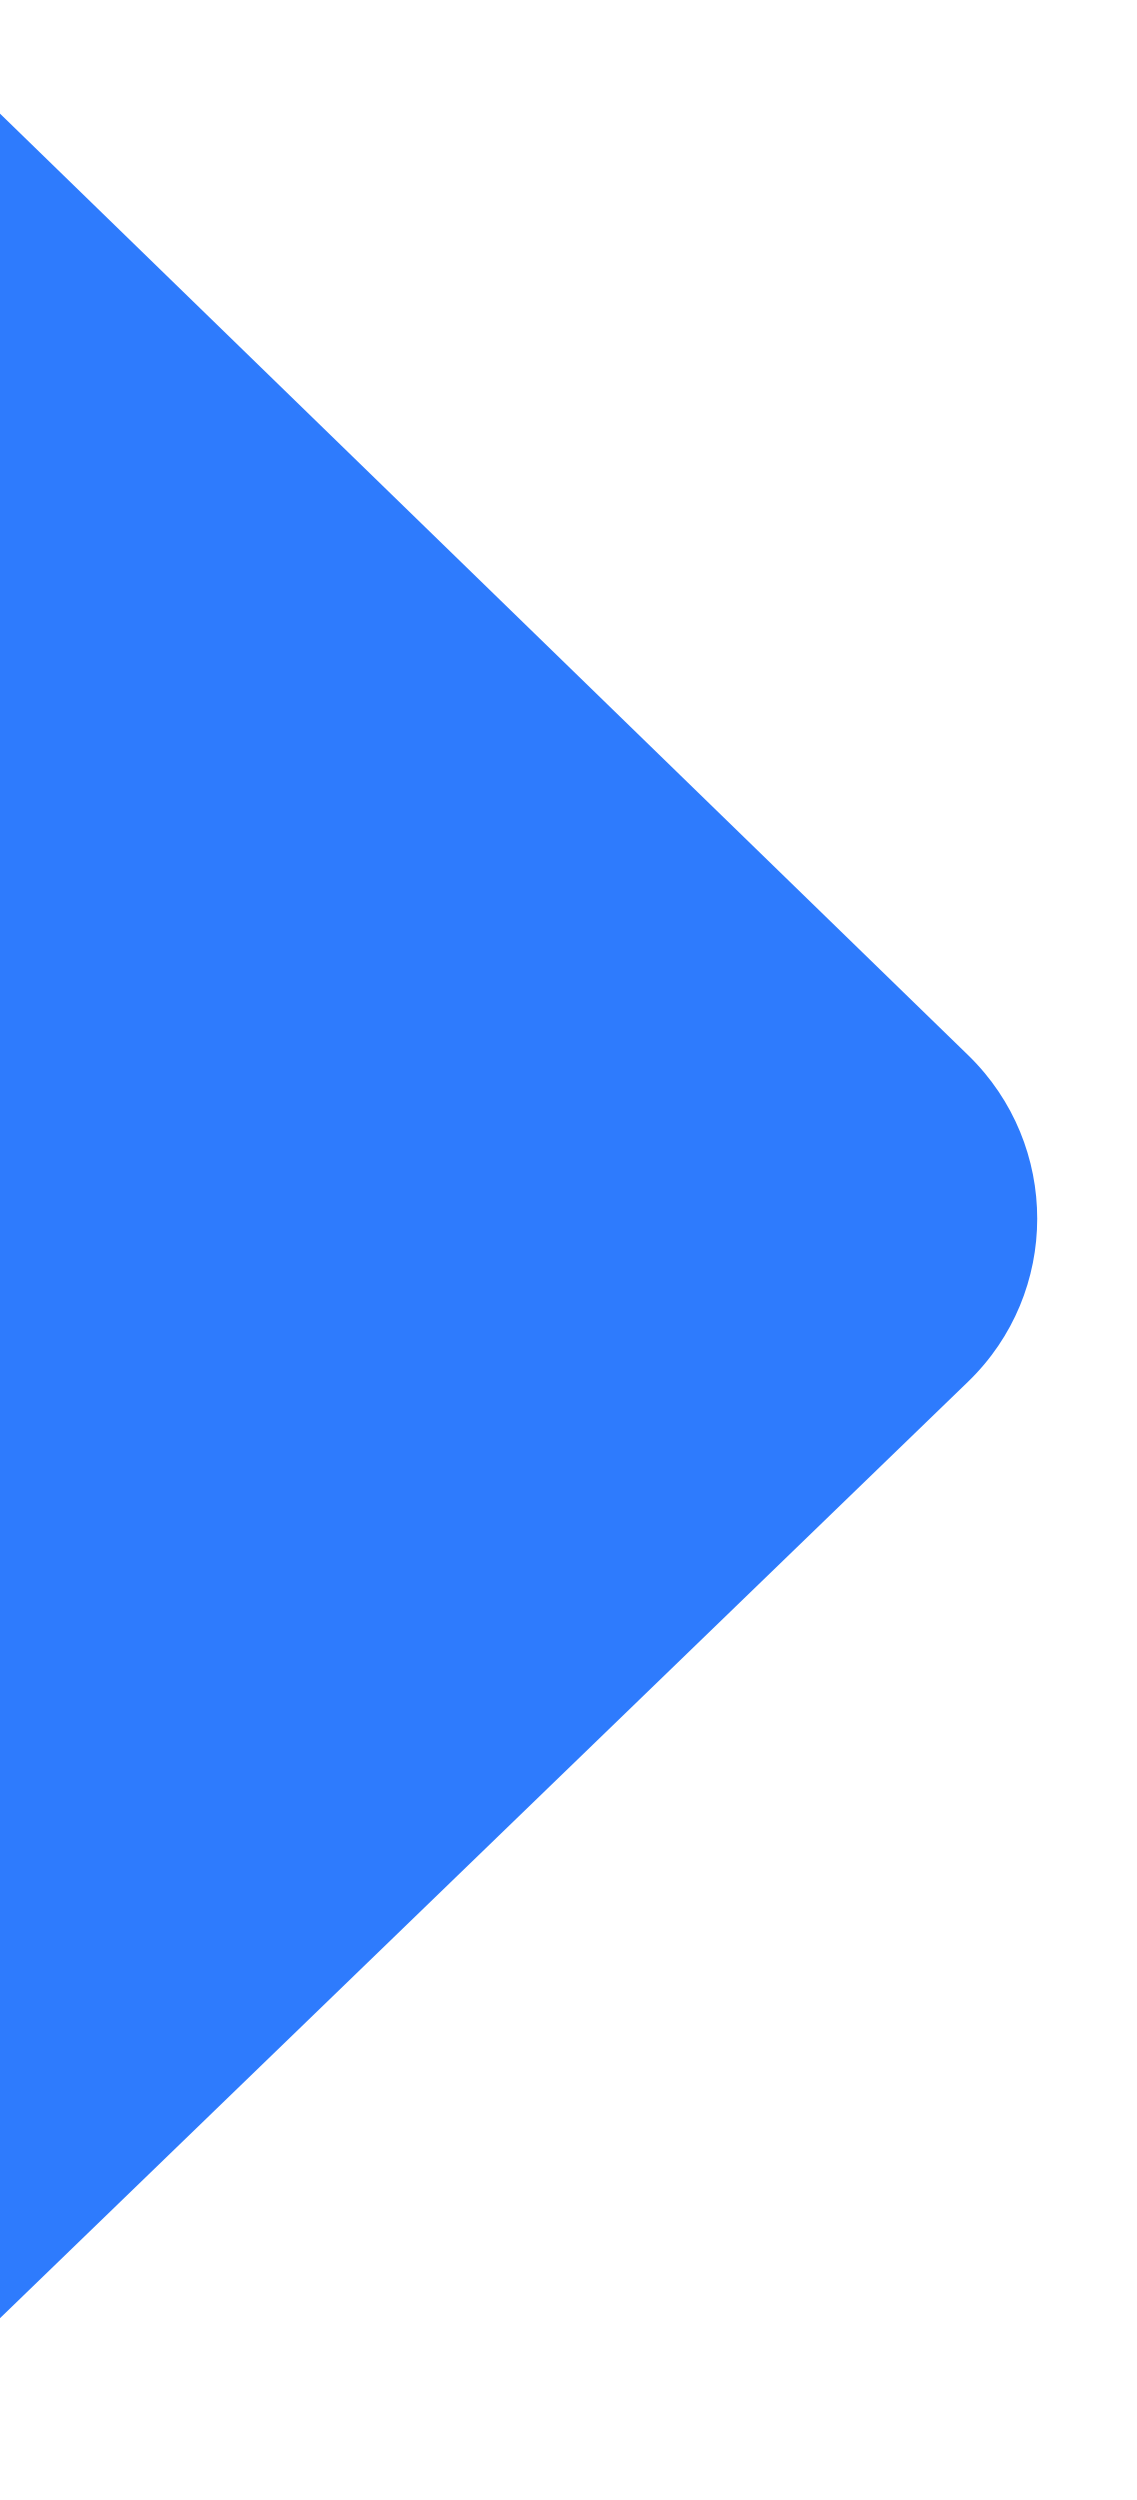
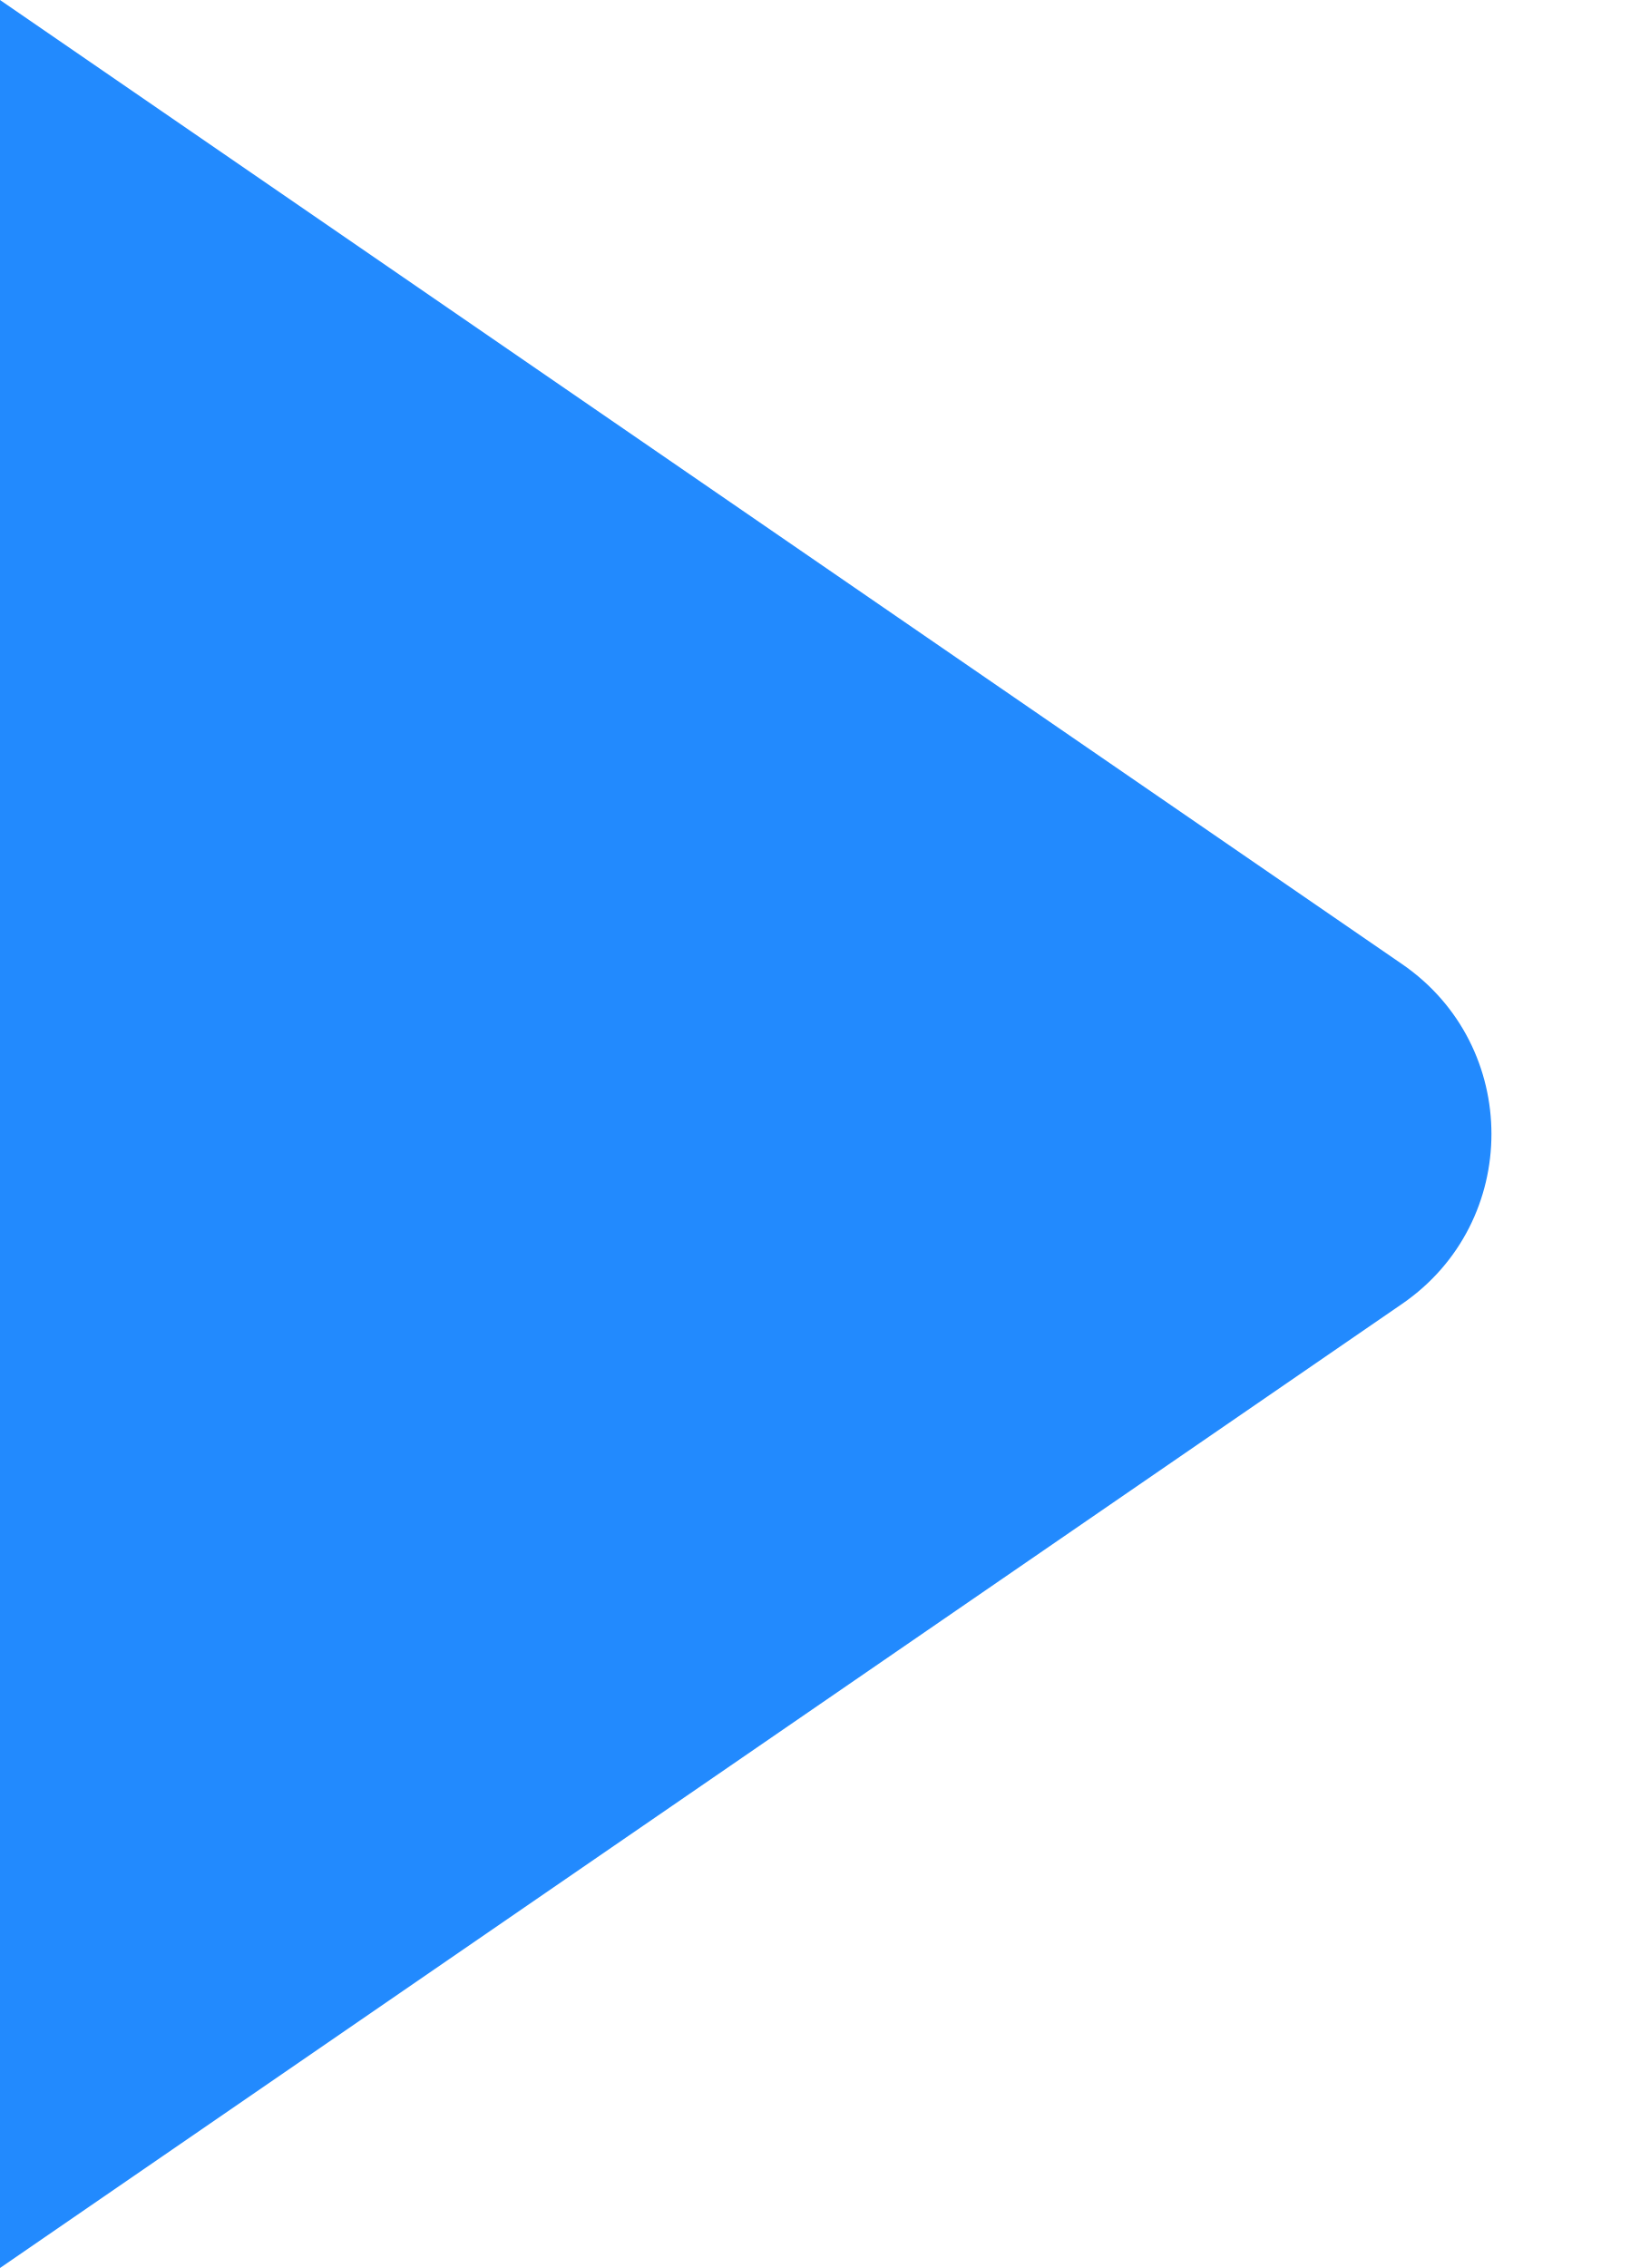
- <svg xmlns="http://www.w3.org/2000/svg" width="5" height="11" viewBox="0 0 5 11" fill="none">
-   <path d="M4.259 6.08C4.665 5.688 4.665 5.038 4.261 4.644L-1.0808e-07 0.5L-2.50326e-07 5L-0 10.2L4.259 6.08Z" fill="#2E7BFD" />
+ <svg xmlns="http://www.w3.org/2000/svg" width="8" height="11" viewBox="0 0 8 11" fill="none">
+   <path d="M6.801 4.676C7.379 5.073 7.379 5.927 6.801 6.324L-3.98811e-09 11L4.76837e-07 -3.49691e-07L6.801 4.676Z" fill="#228AFE" />
</svg>
